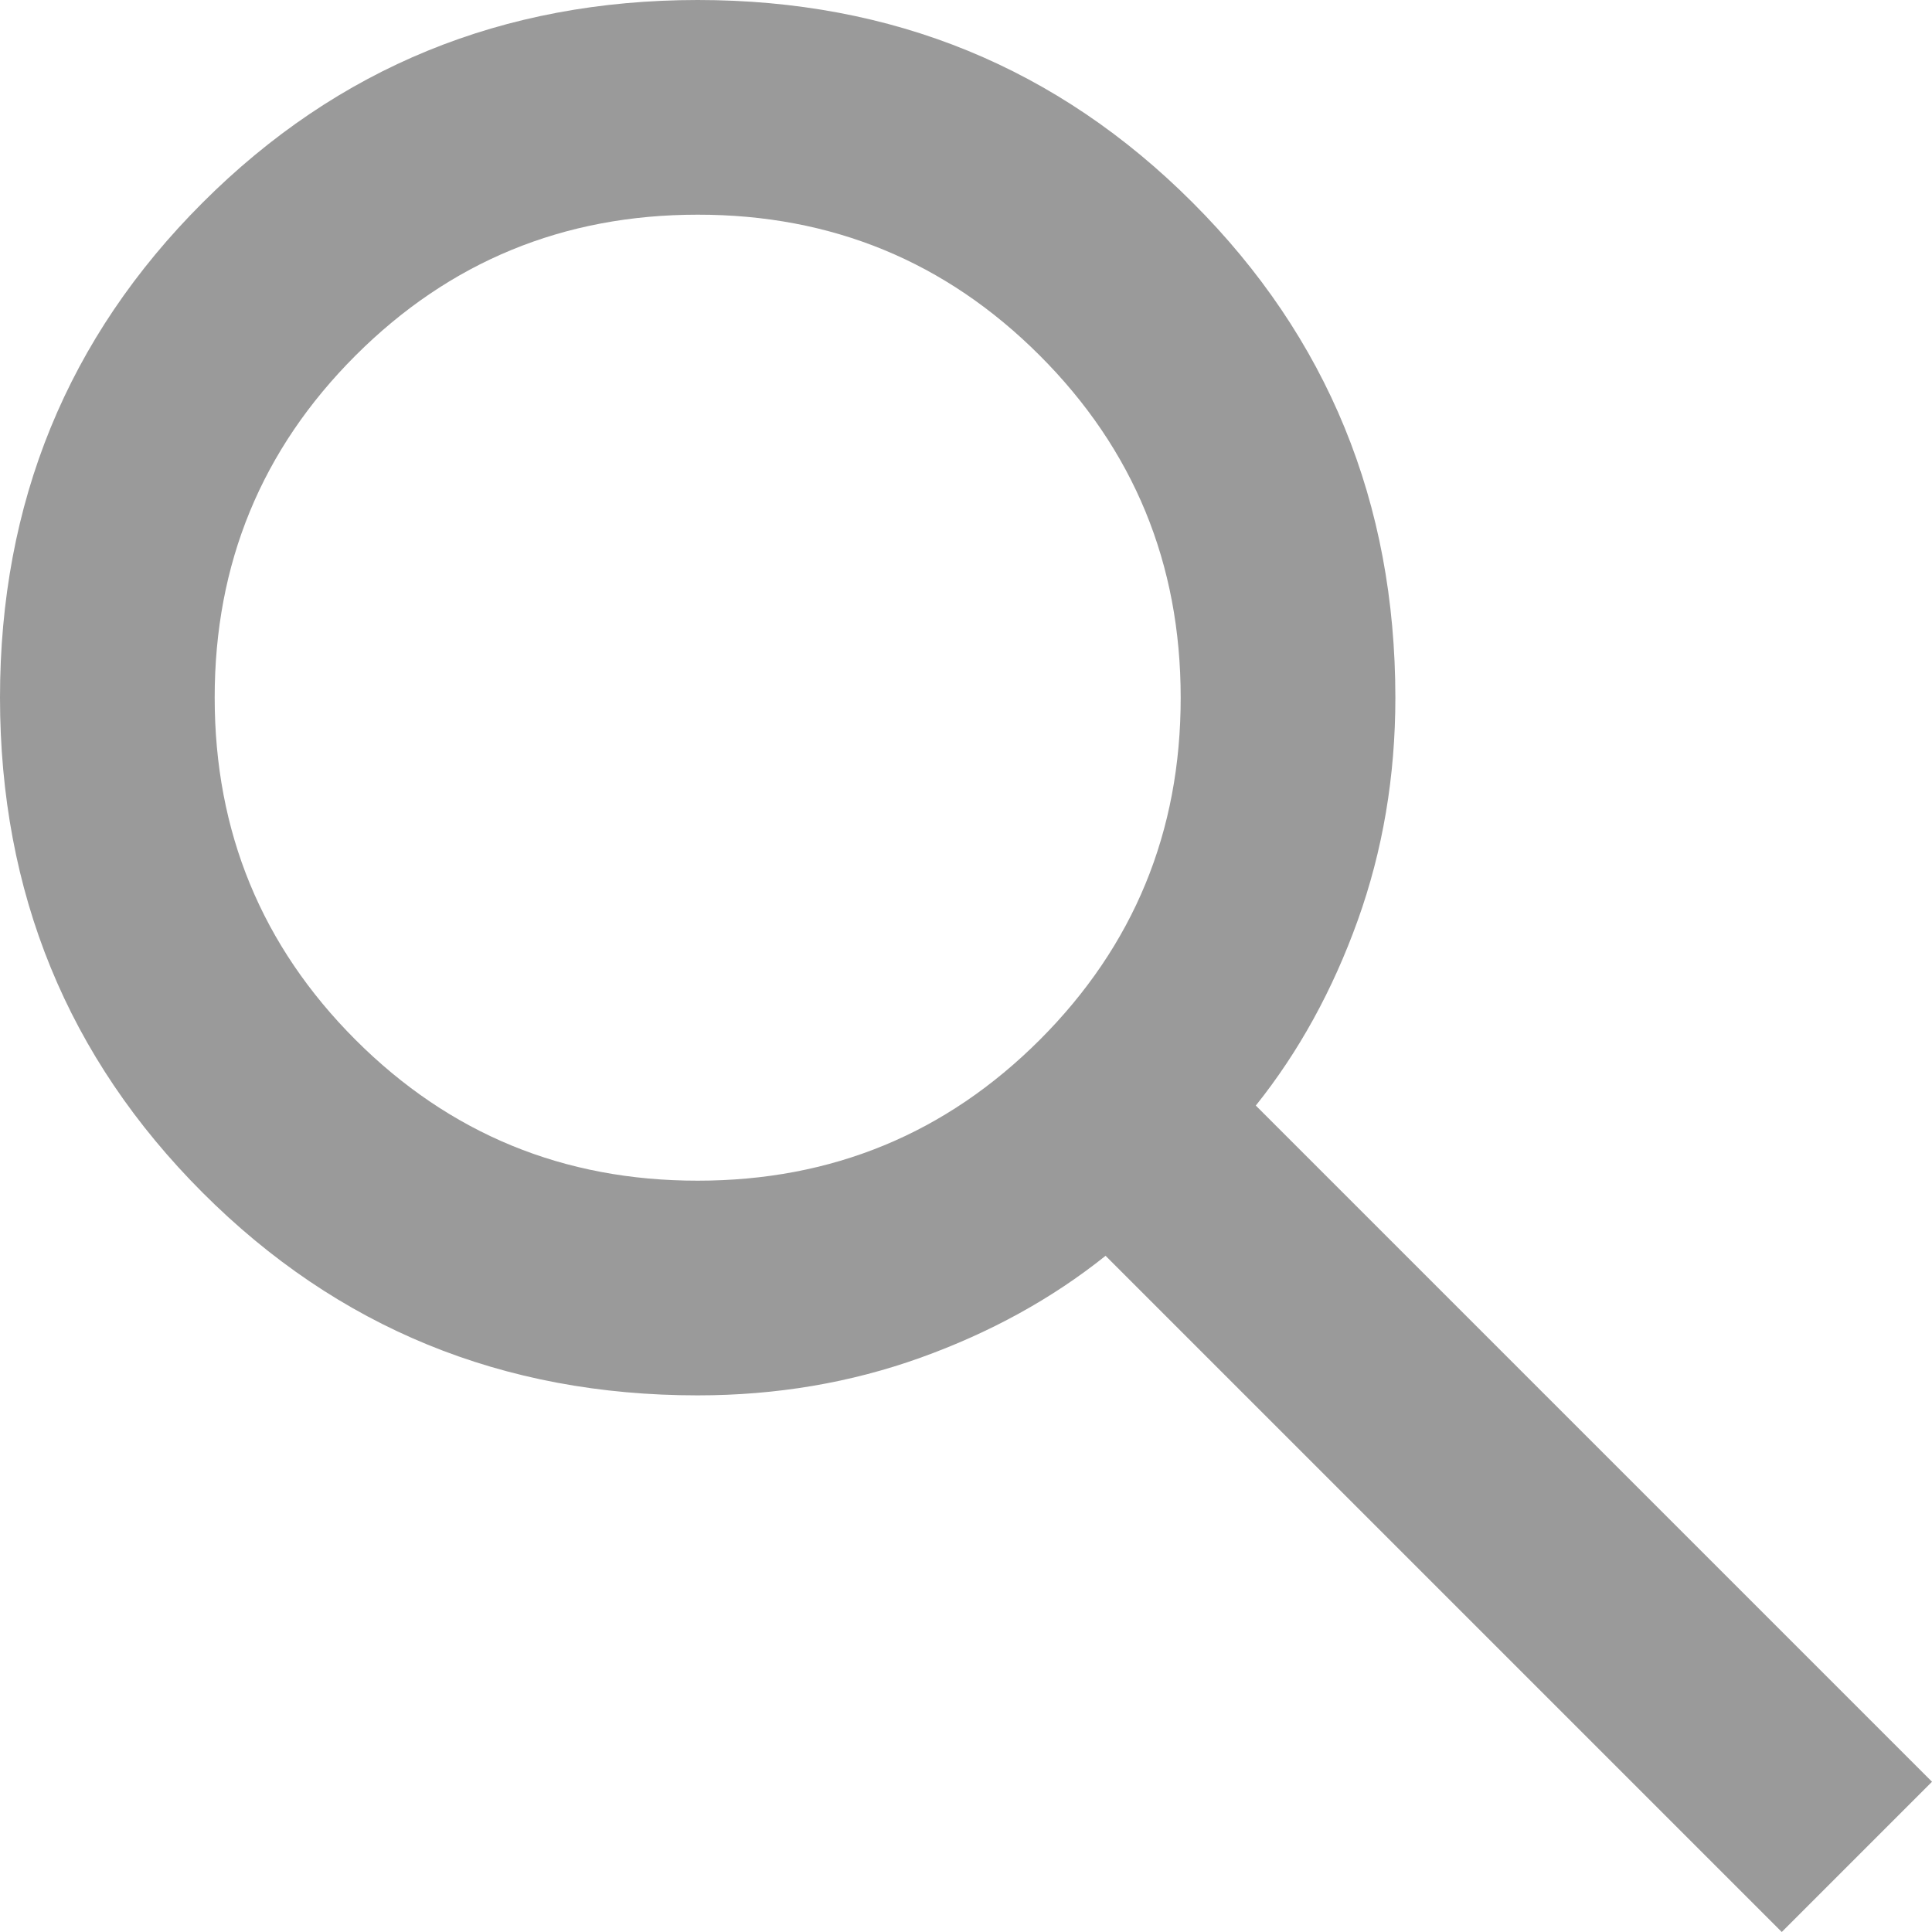
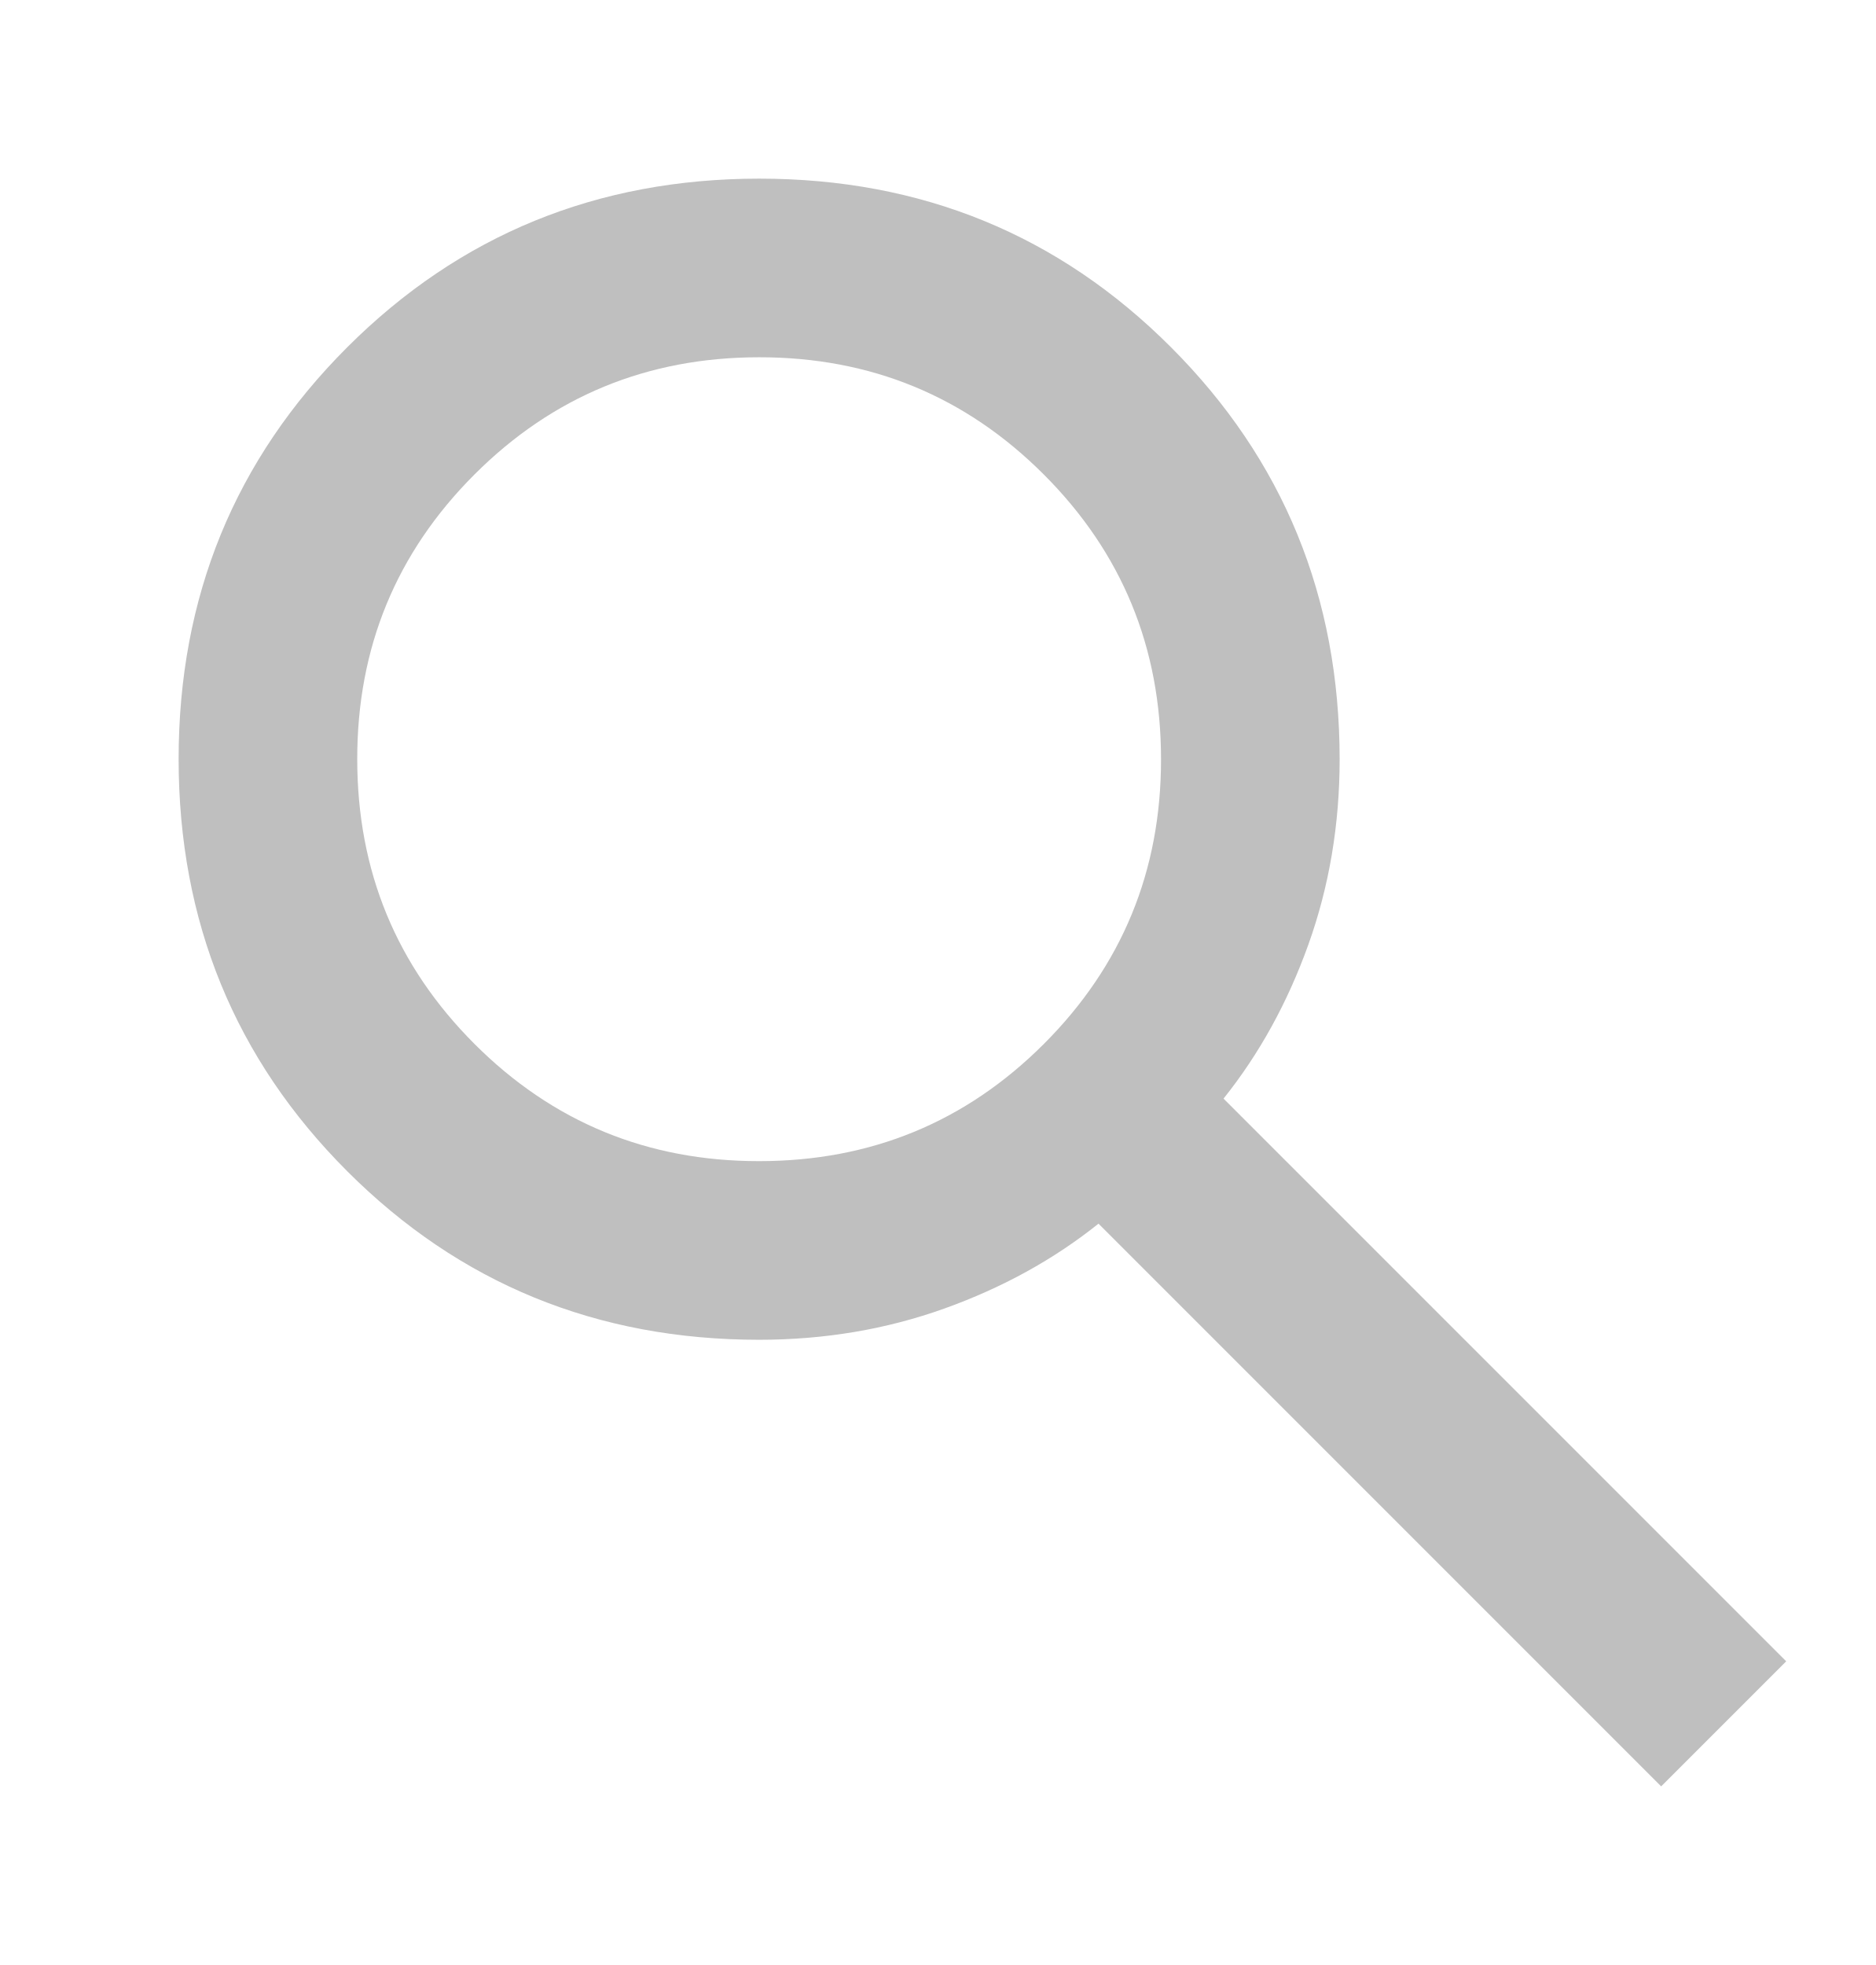
- <svg xmlns="http://www.w3.org/2000/svg" width="25" height="25" viewBox="0 0 25 25" fill="none">
-   <path d="M23.056 25L14.306 16.25C13.611 16.806 12.812 17.245 11.91 17.569C11.007 17.893 10.046 18.056 9.028 18.056C6.505 18.056 4.369 17.181 2.622 15.433C0.875 13.685 0.001 11.55 0 9.028C0 6.505 0.874 4.369 2.622 2.622C4.37 0.875 6.506 0.001 9.028 0C11.551 0 13.686 0.874 15.433 2.622C17.181 4.37 18.055 6.506 18.056 9.028C18.056 10.046 17.893 11.007 17.569 11.91C17.245 12.812 16.806 13.611 16.25 14.306L25 23.056L23.056 25ZM9.028 15.278C10.764 15.278 12.24 14.67 13.456 13.454C14.671 12.238 15.279 10.763 15.278 9.028C15.278 7.292 14.67 5.816 13.454 4.6C12.238 3.384 10.763 2.777 9.028 2.778C7.292 2.778 5.816 3.386 4.6 4.601C3.384 5.817 2.777 7.293 2.778 9.028C2.778 10.764 3.386 12.24 4.601 13.456C5.817 14.671 7.293 15.279 9.028 15.278Z" fill="#9A9A9A" />
+ <svg xmlns="http://www.w3.org/2000/svg" width="21" height="22" viewBox="0 0 21 22" fill="none">
+   <path d="M18.6 20L12.3 13.7C11.8 14.1 11.225 14.417 10.575 14.65C9.925 14.883 9.233 15 8.5 15C6.683 15 5.146 14.371 3.888 13.113C2.63 11.855 2.001 10.317 2 8.5C2 6.683 2.629 5.146 3.888 3.888C5.147 2.63 6.684 2.001 8.5 2C10.317 2 11.854 2.629 13.112 3.888C14.37 5.147 14.999 6.684 15 8.5C15 9.233 14.883 9.925 14.65 10.575C14.417 11.225 14.1 11.8 13.7 12.3L20 18.6L18.6 20ZM8.5 13C9.75 13 10.813 12.563 11.688 11.688C12.563 10.813 13.001 9.751 13 8.5C13 7.25 12.562 6.187 11.687 5.312C10.812 4.437 9.749 3.999 8.5 4C7.25 4 6.187 4.438 5.312 5.313C4.437 6.188 3.999 7.251 4 8.5C4 9.75 4.438 10.813 5.313 11.688C6.188 12.563 7.251 13.001 8.5 13Z" fill="black" fill-opacity="0.25" />
</svg>
